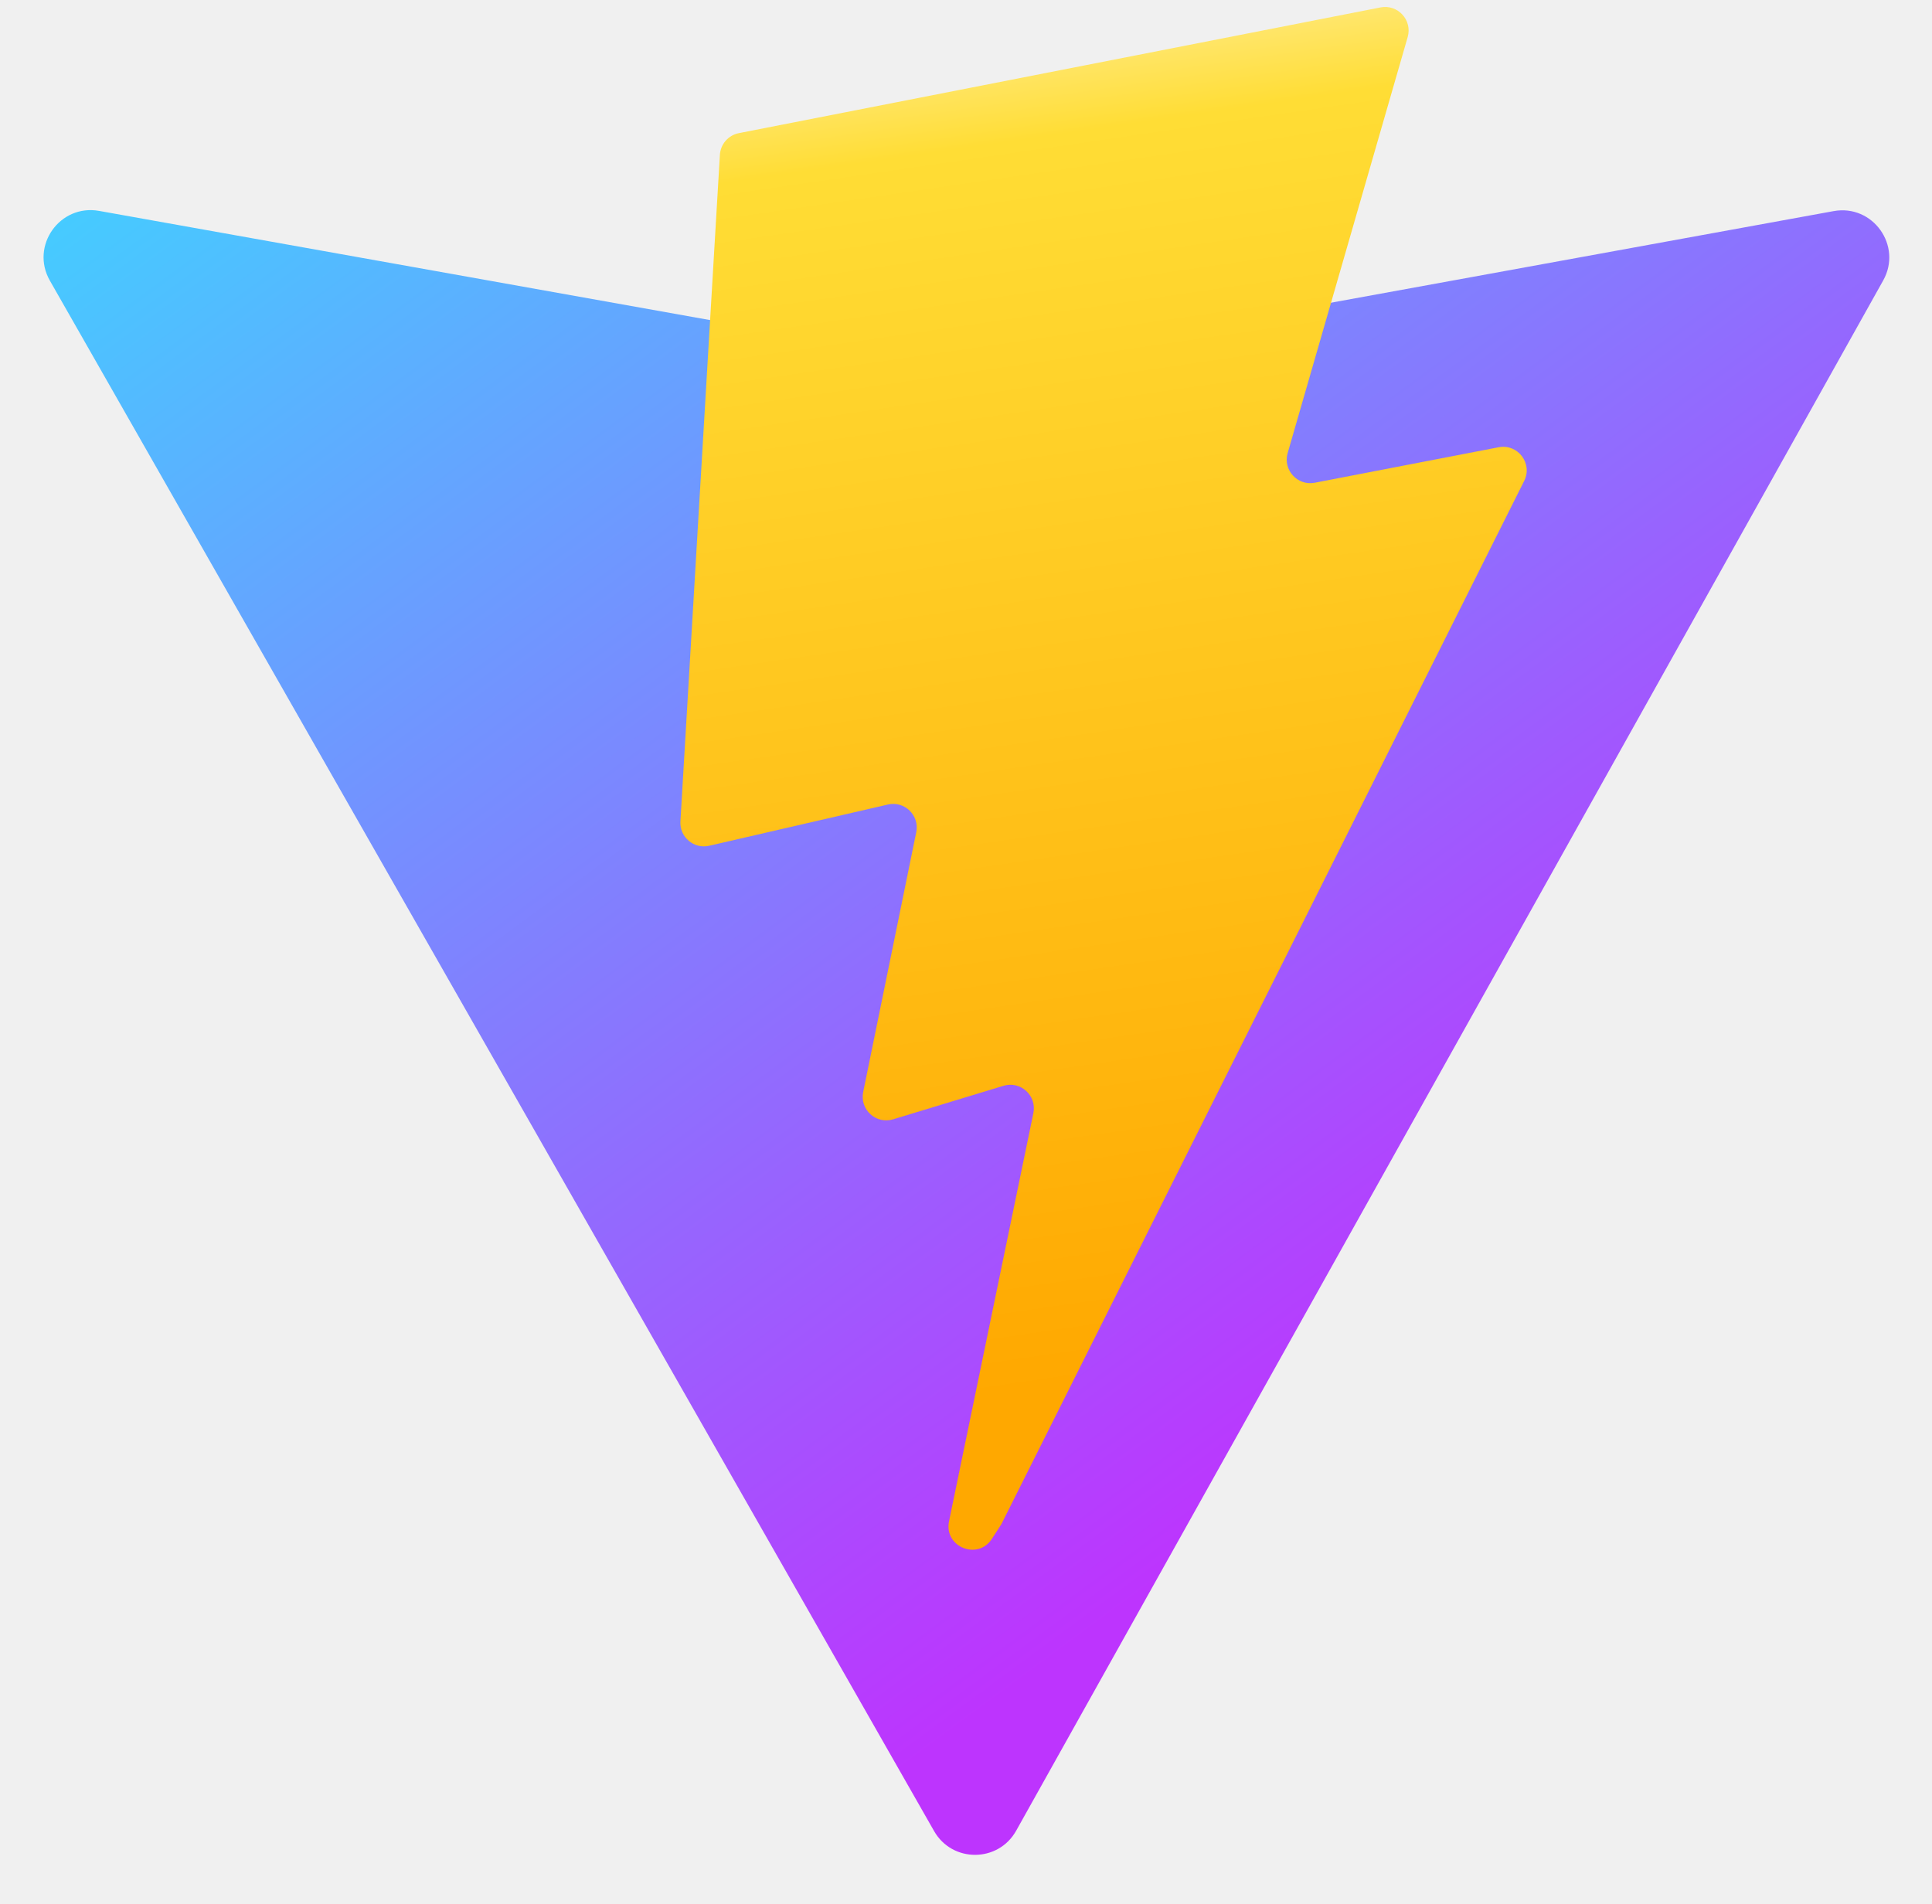
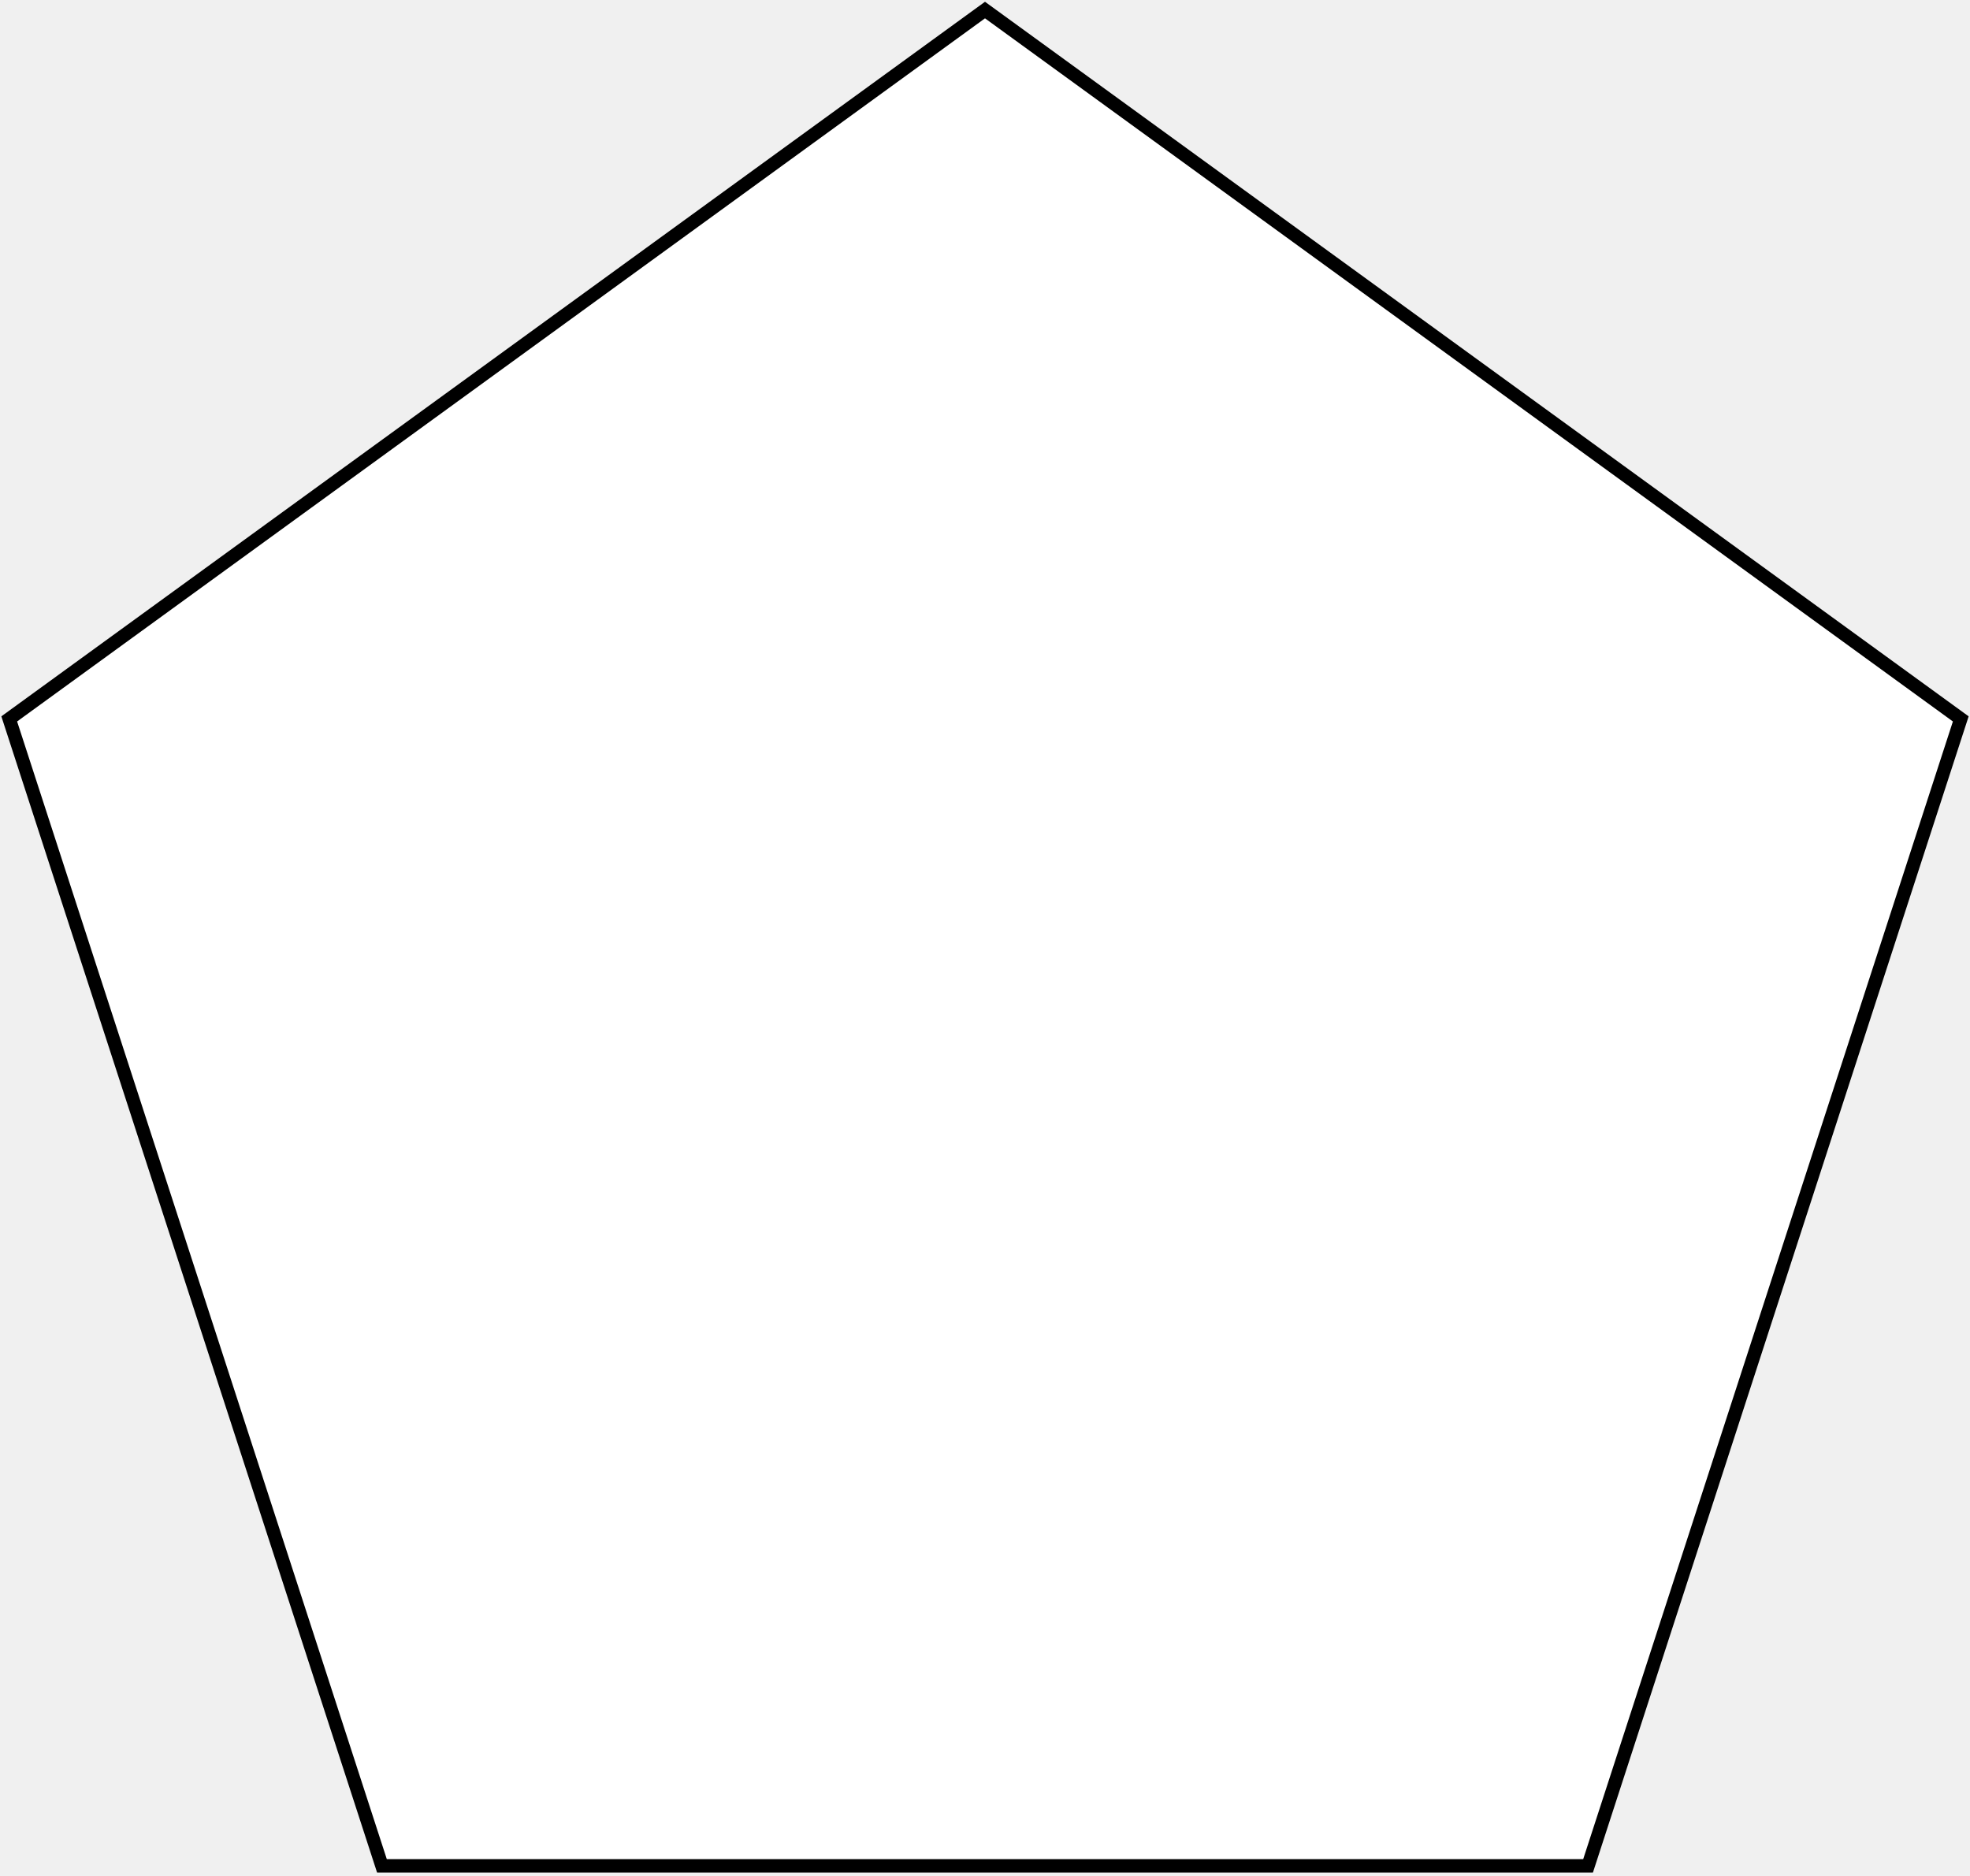
- <svg xmlns="http://www.w3.org/2000/svg" width="410" height="404" viewBox="0 0 410 404" fill="none">
-   <path d="M399.641 59.525L215.643 388.545C211.844 395.338 202.084 395.378 198.228 388.618L10.582 59.556C6.381 52.19 12.68 43.267 21.028 44.759L205.223 77.682C206.398 77.892 207.601 77.89 208.776 77.676L389.119 44.806C397.439 43.289 403.768 52.143 399.641 59.525Z" fill="url(#paint0_linear)" />
-   <path d="M292.965 1.574L156.801 28.255C154.563 28.694 152.906 30.59 152.771 32.866L144.395 174.33C144.198 177.662 147.258 180.248 150.51 179.498L188.42 170.749C191.967 169.931 195.172 173.055 194.443 176.622L183.18 231.775C182.422 235.487 185.907 238.661 189.532 237.56L212.947 230.446C216.577 229.344 220.065 232.527 219.297 236.242L201.398 322.875C200.278 328.294 207.486 331.249 210.492 326.603L212.5 323.5L323.454 102.072C325.312 98.365 322.108 94.137 318.036 94.923L279.014 102.454C275.347 103.161 272.227 99.746 273.262 96.158L298.731 7.867C299.767 4.273 296.636 0.855 292.965 1.574Z" fill="url(#paint1_linear)" />
-   <defs>
-     <linearGradient id="paint0_linear" x1="6" y1="33" x2="235" y2="344" gradientUnits="userSpaceOnUse">
-       <stop stop-color="#41D1FF" />
-       <stop offset="1" stop-color="#BD34FE" />
-     </linearGradient>
-     <linearGradient id="paint1_linear" x1="194.651" y1="8.818" x2="236.076" y2="292.989" gradientUnits="userSpaceOnUse">
-       <stop stop-color="#FFEA83" />
-       <stop offset="0.083" stop-color="#FFDD35" />
-       <stop offset="1" stop-color="#FFA800" />
-     </linearGradient>
-   </defs>
+ <svg xmlns="http://www.w3.org/2000/svg" version="1.1" height="560" width="588">
+   <polygon points="294,3 585.246,214.603 474,556.983 114,556.983 2.754,214.603" fill="white" stroke="black" stroke-width="4" />
</svg>
